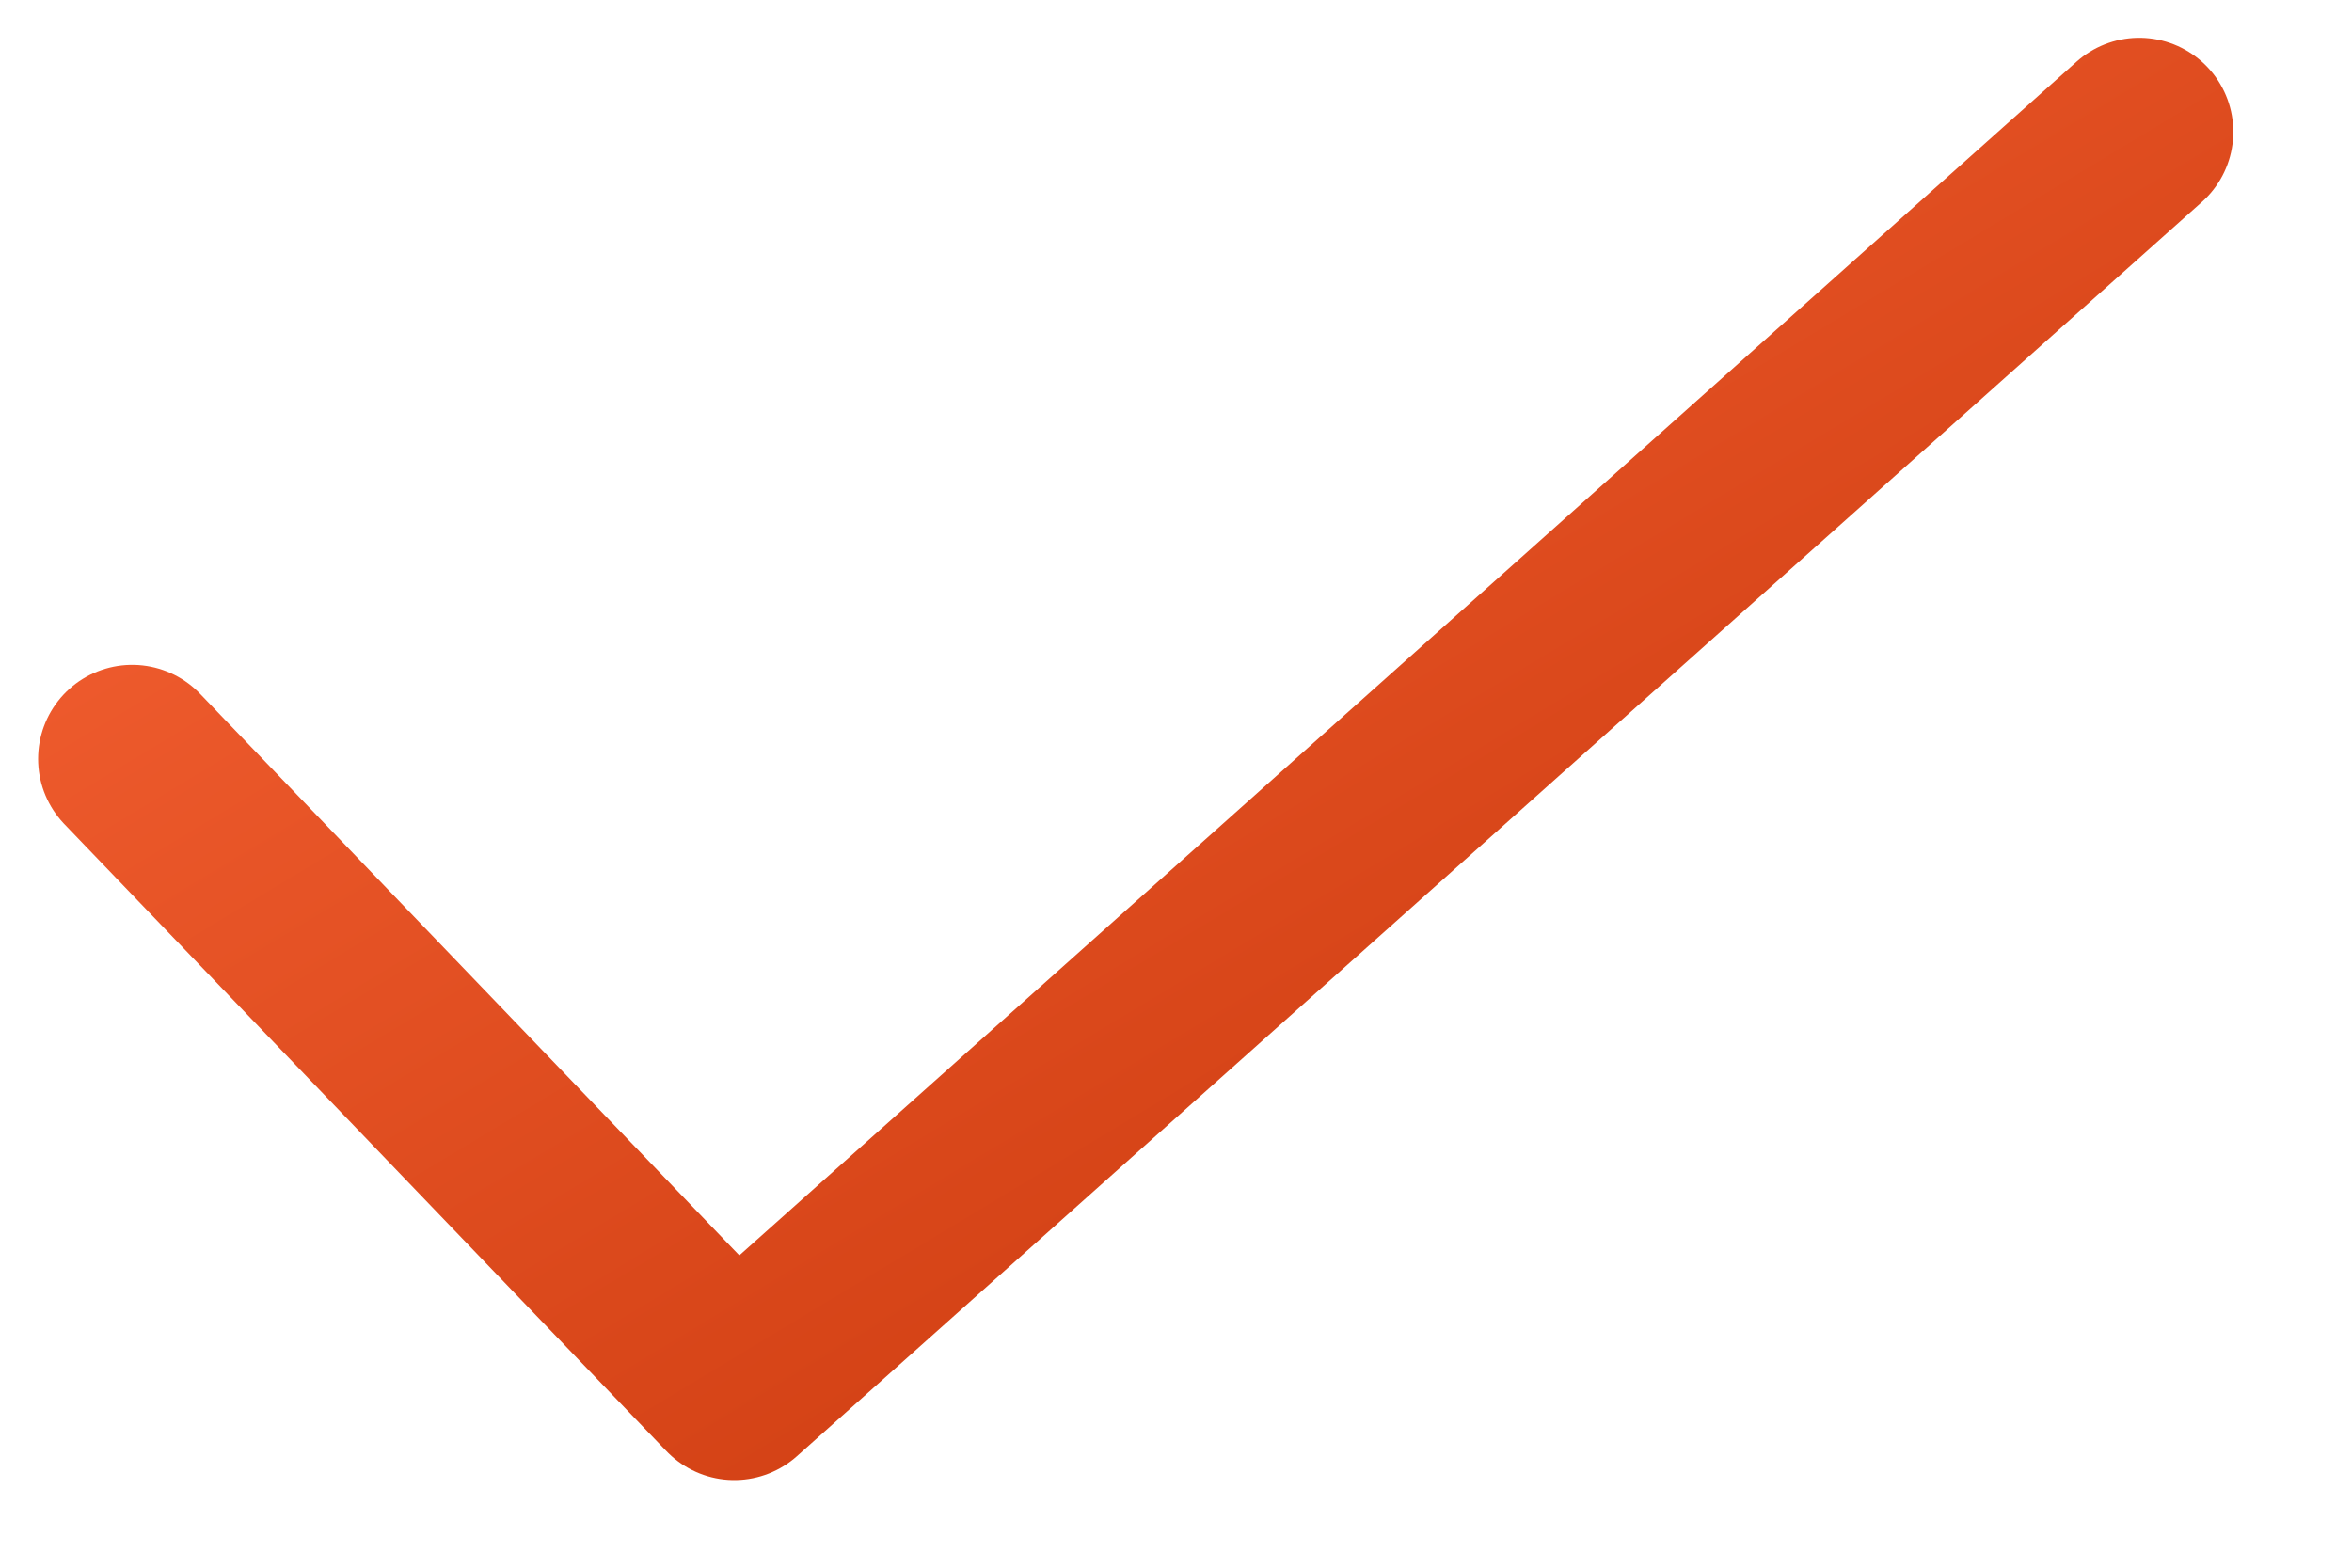
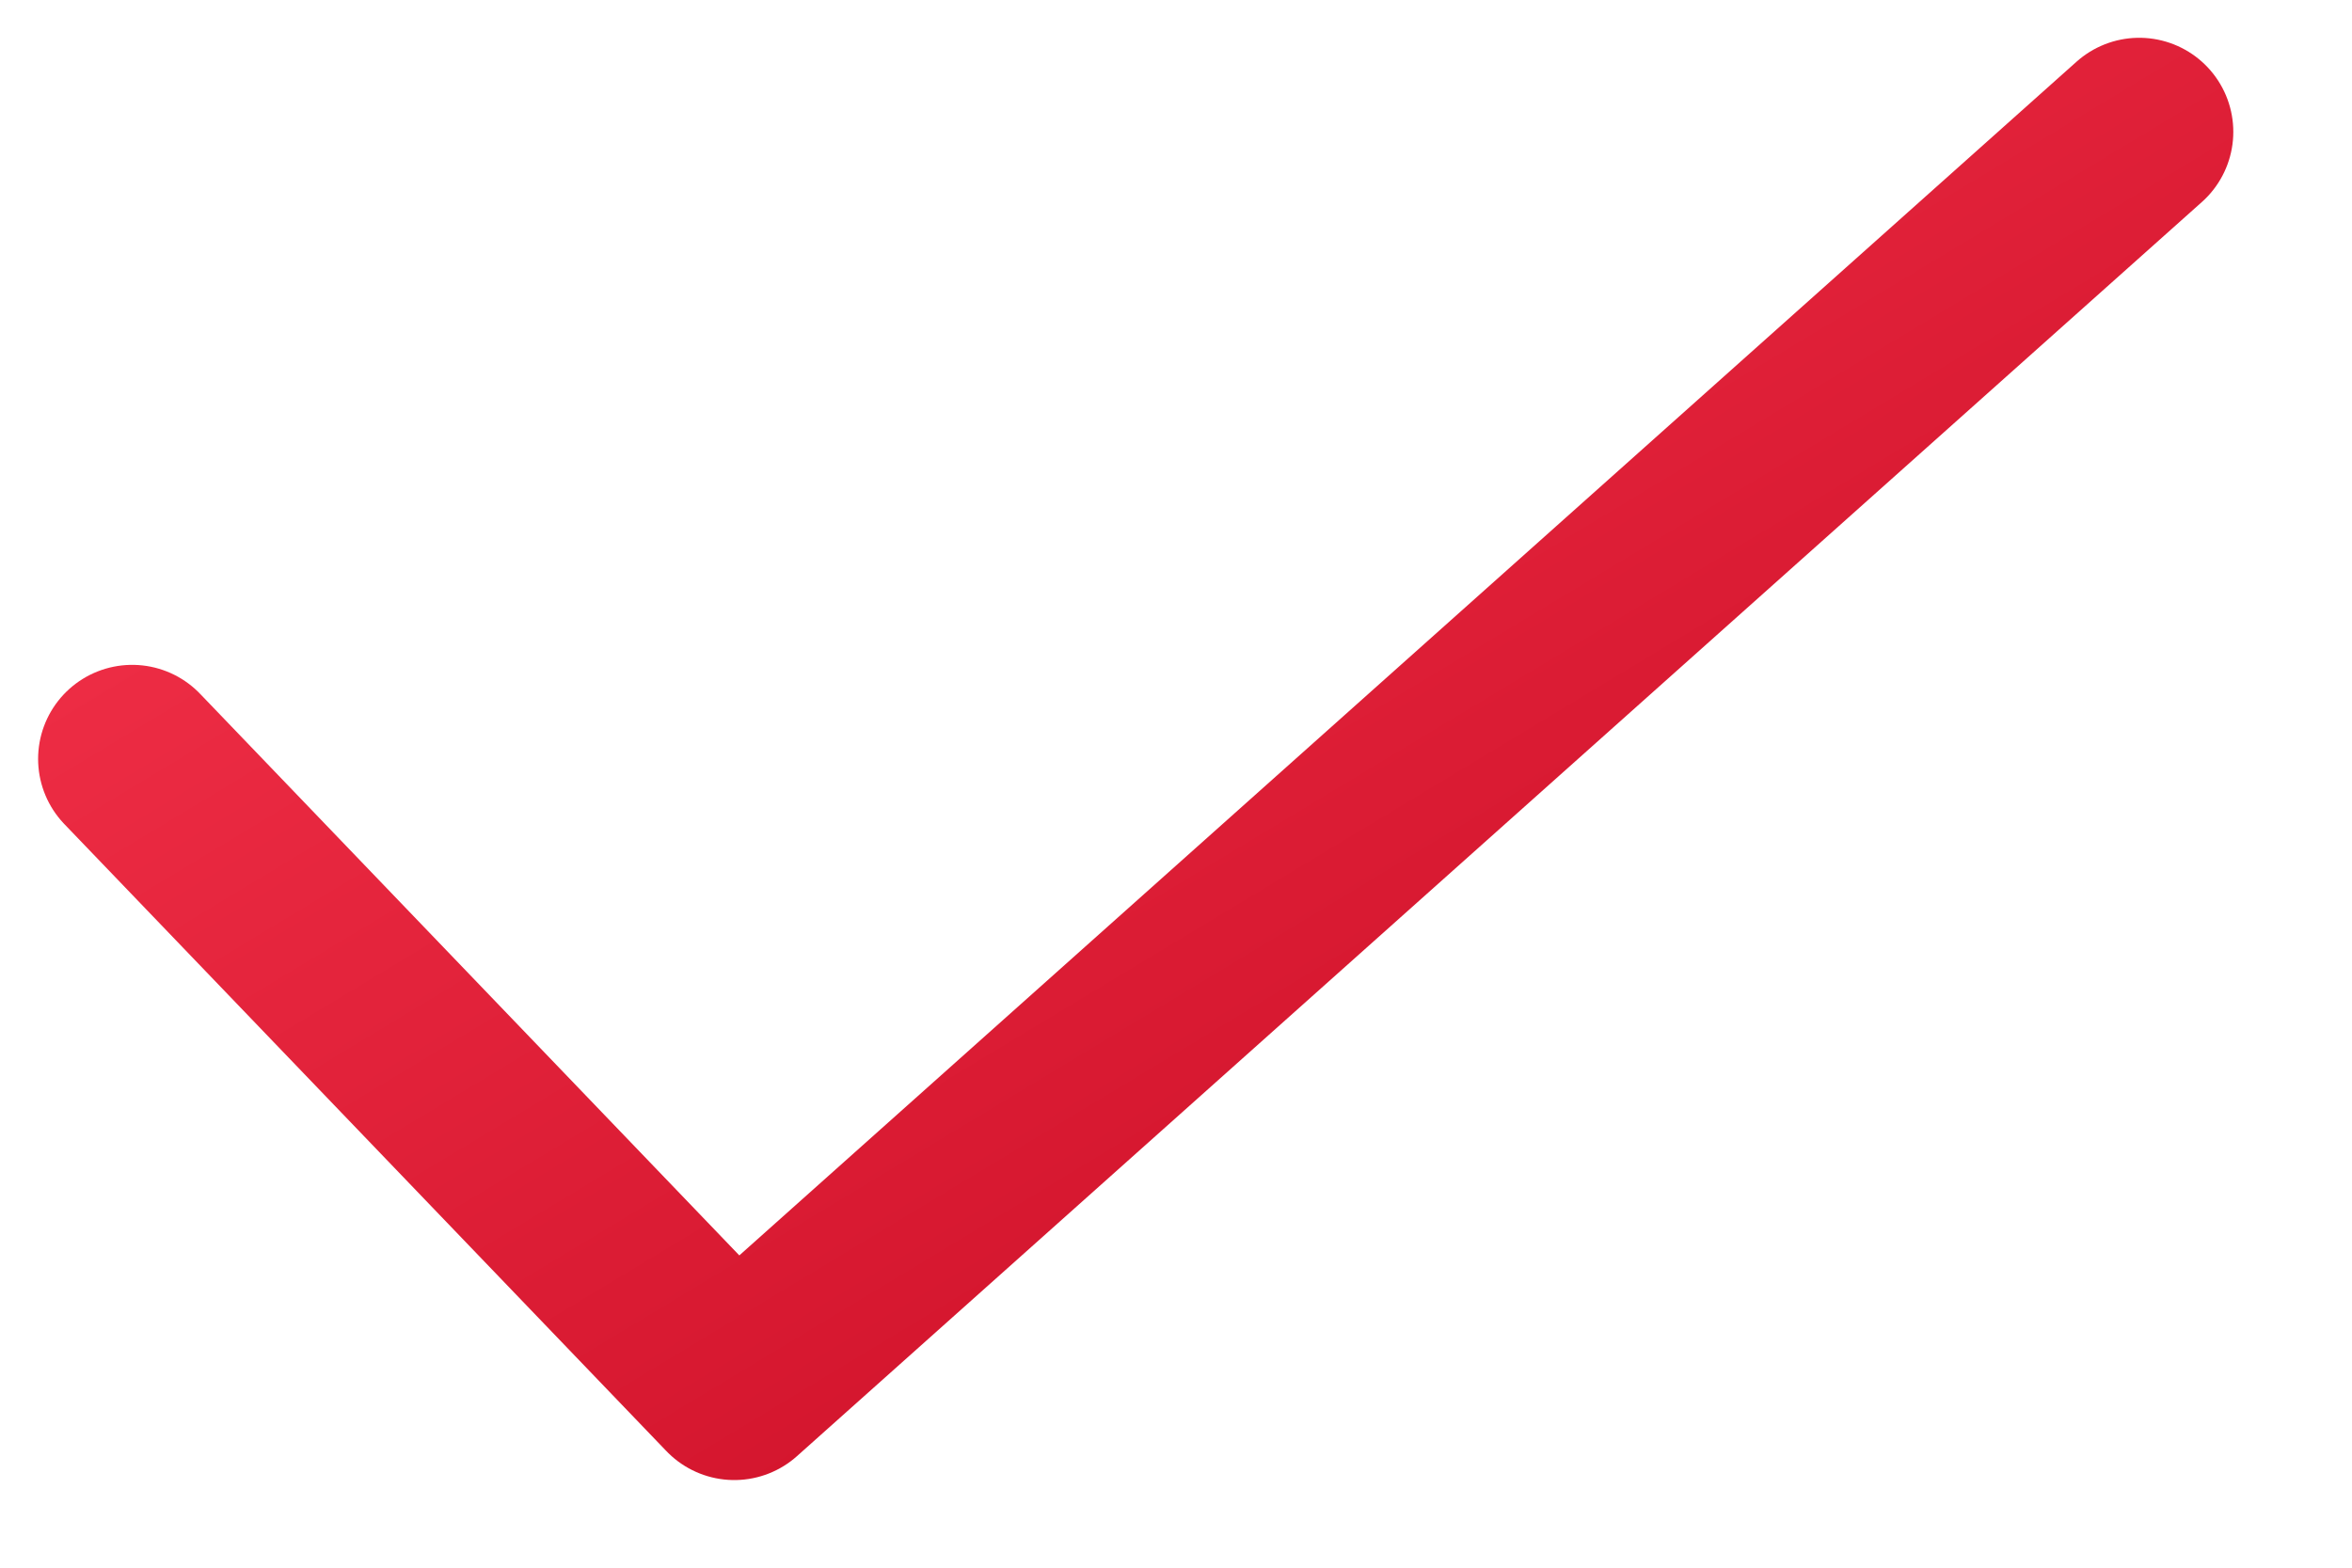
<svg xmlns="http://www.w3.org/2000/svg" width="15" height="10" viewBox="0 0 15 10" fill="none">
  <path d="M0.843 4.841L4.683 8.841L13.643 0.841" stroke="url(#paint0_linear_70_349)" stroke-width="1.2" stroke-linecap="round" stroke-linejoin="round" />
  <defs>
    <linearGradient id="paint0_linear_70_349" x1="1.403" y1="0.941" x2="7.871" y2="11.667" gradientUnits="userSpaceOnUse">
-       <stop stop-color="#F66234" />
-       <stop offset="1" stop-color="#C8370B" />
+       <stop stop-color="#f6344c" />
+       <stop offset="1" stop-color="#c80b23" />
    </linearGradient>
  </defs>
</svg>
